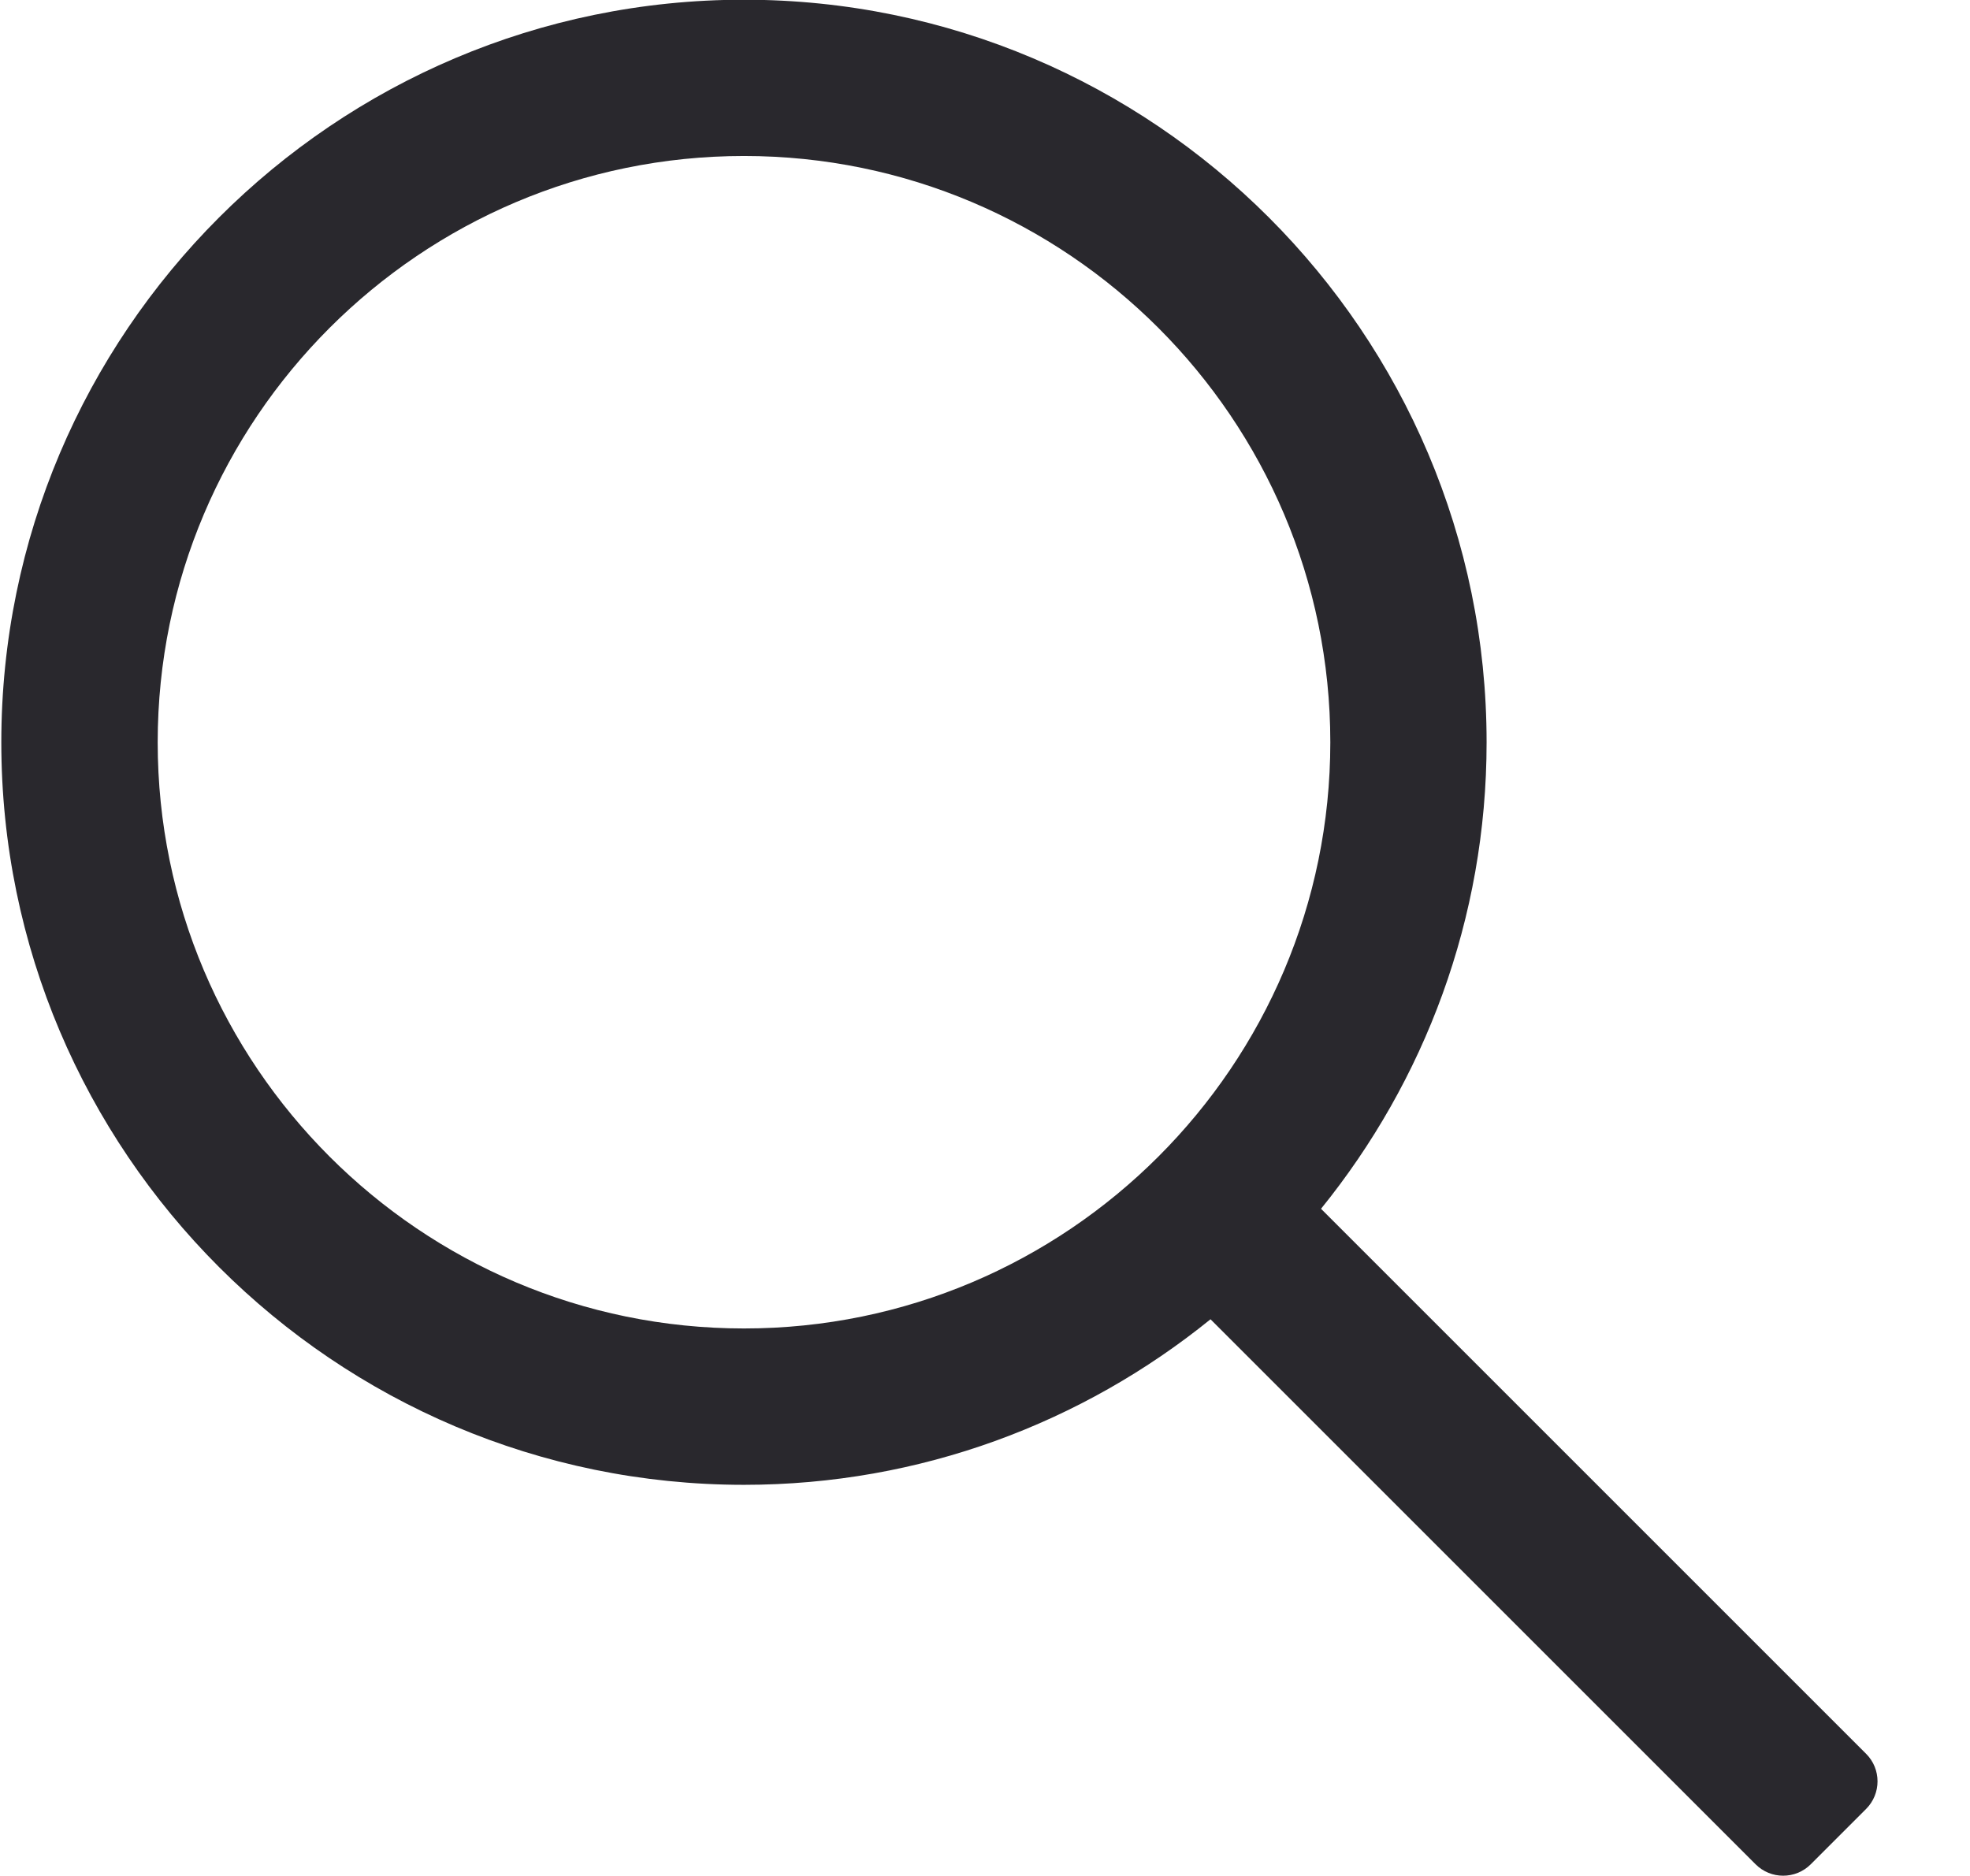
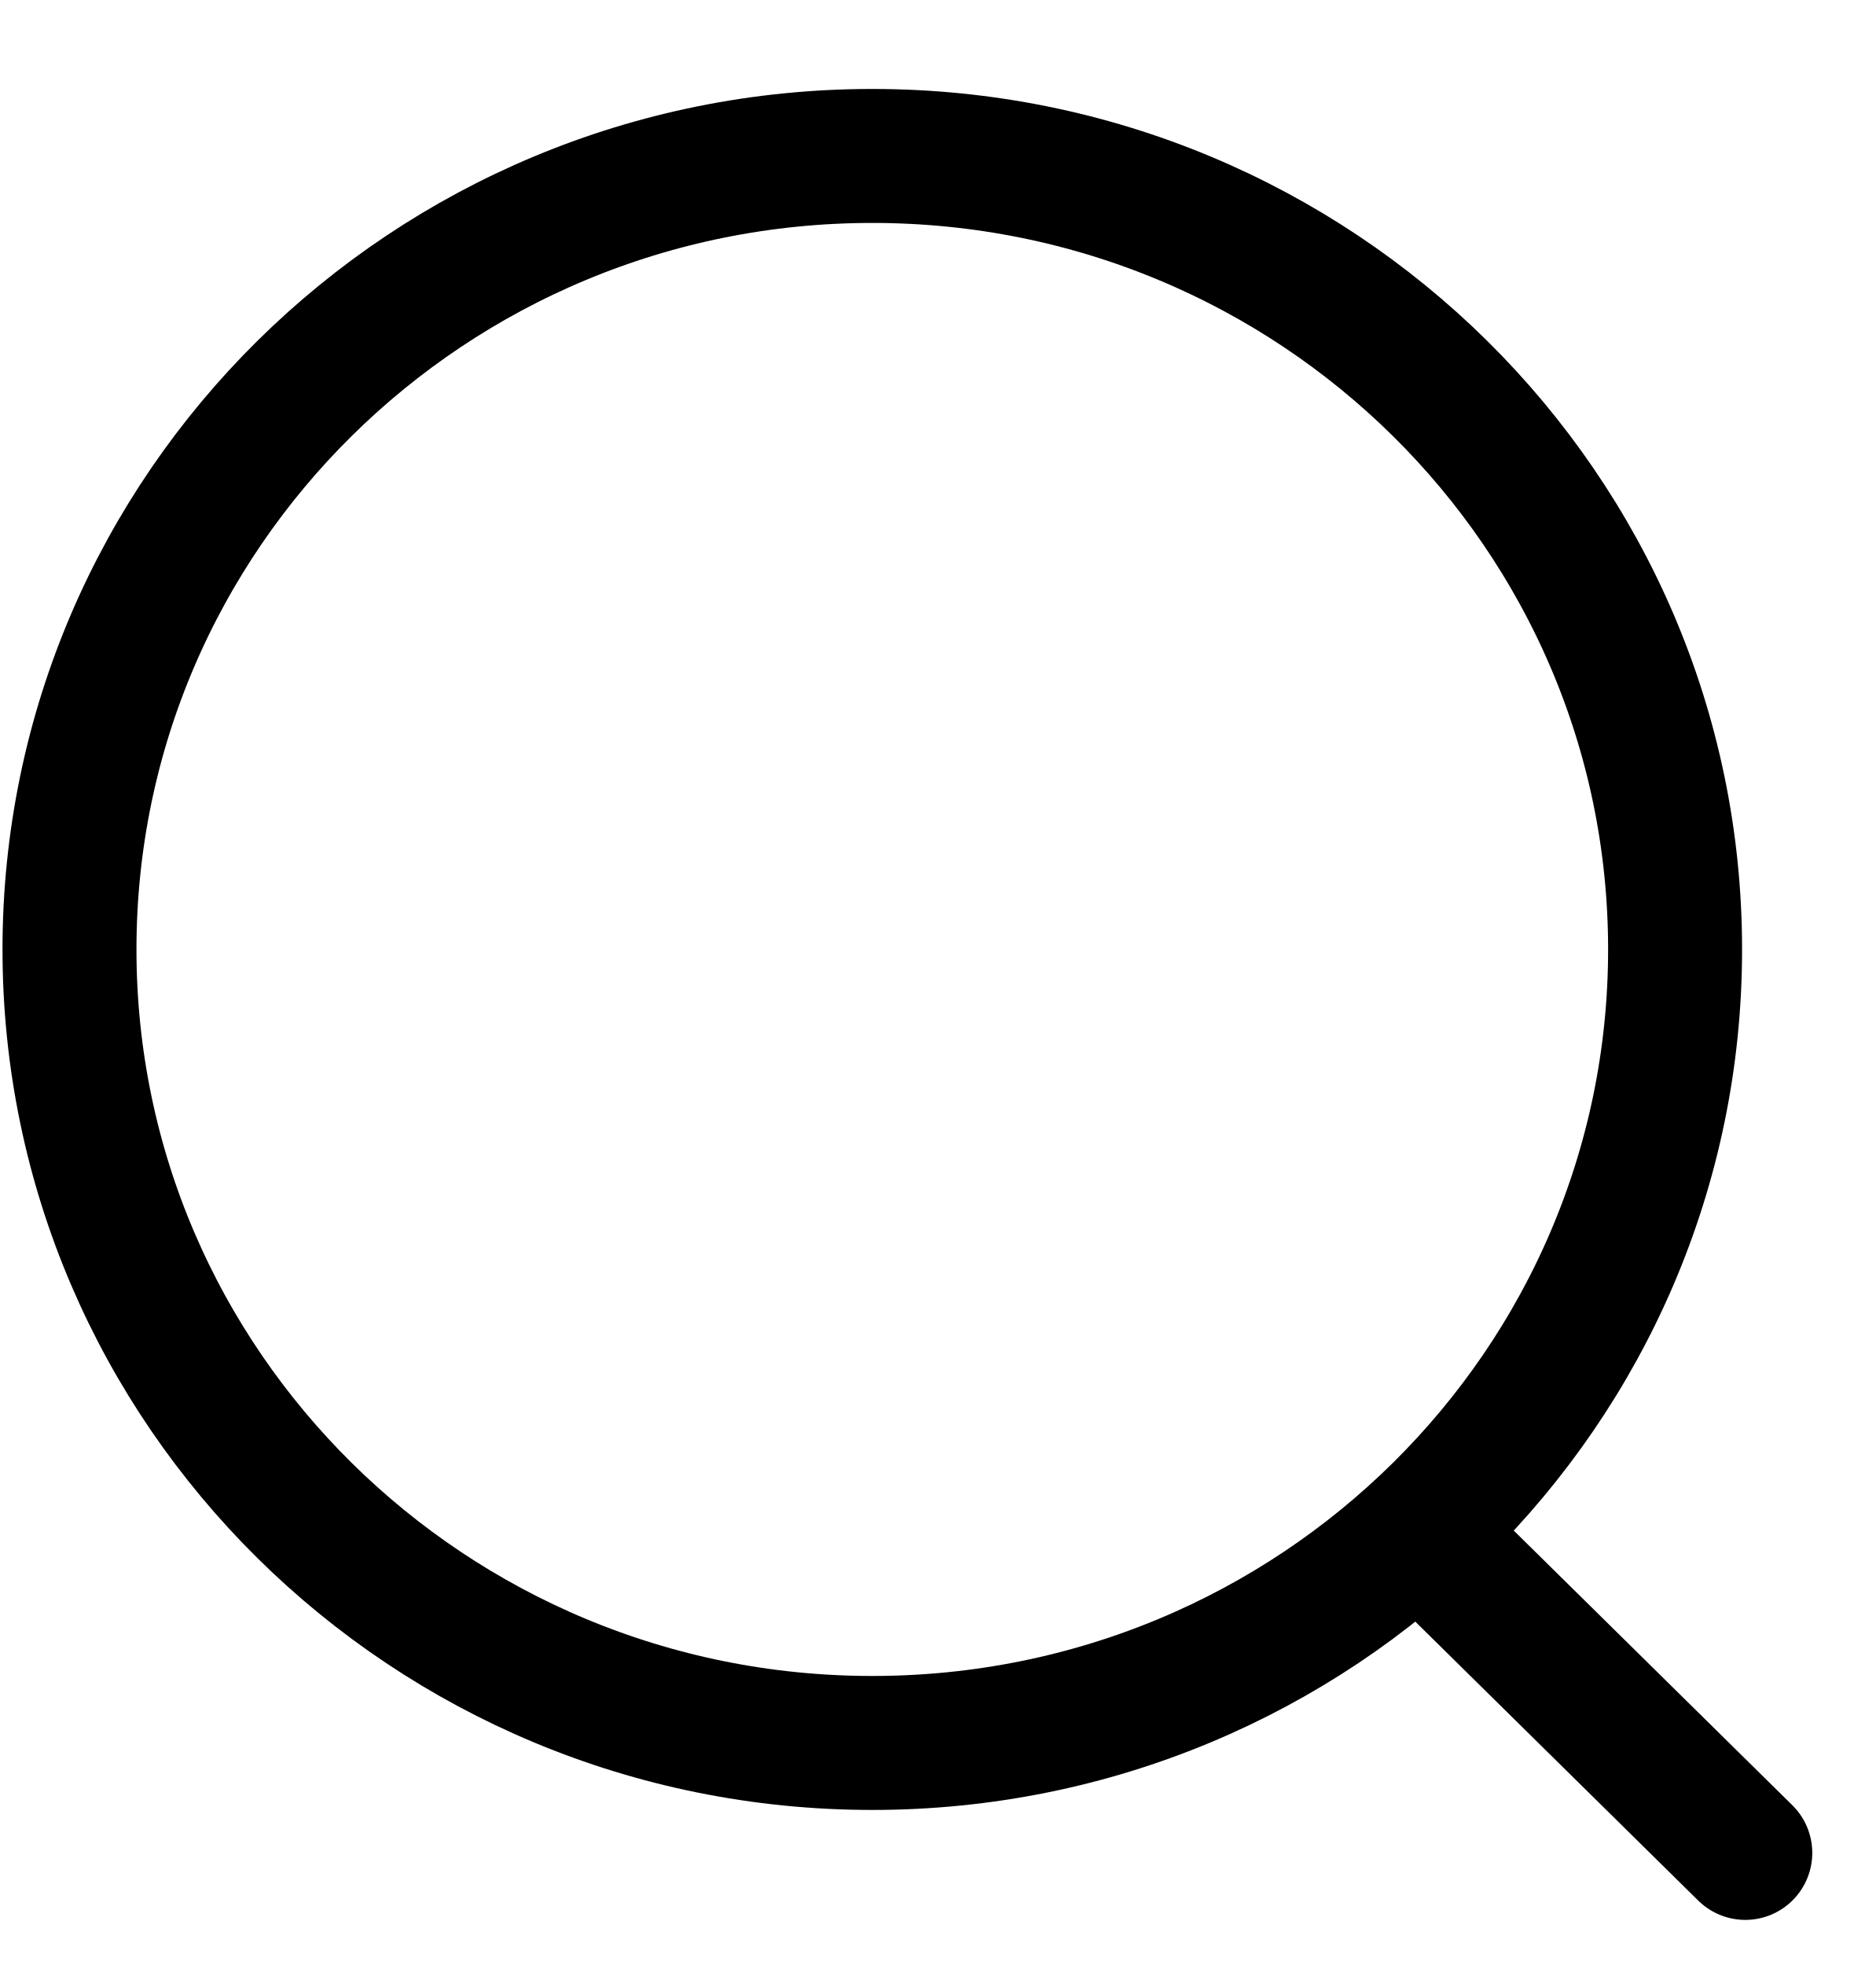
- <svg xmlns="http://www.w3.org/2000/svg" width="21px" height="20px">
-   <path fill-rule="evenodd" fill="rgb(41, 40, 45)" d="M19.892,18.697 L14.082,12.887 C15.184,11.526 15.847,9.796 15.847,7.914 C15.847,3.548 12.296,-0.003 7.931,-0.003 C3.565,-0.003 0.014,3.548 0.014,7.914 C0.014,12.279 3.565,15.830 7.931,15.830 C9.814,15.830 11.543,15.167 12.904,14.065 L18.714,19.875 C18.876,20.038 19.140,20.038 19.303,19.875 L19.892,19.286 C20.055,19.123 20.055,18.859 19.892,18.697 ZM7.931,14.163 C4.484,14.163 1.681,11.360 1.681,7.914 C1.681,4.467 4.484,1.663 7.931,1.663 C11.377,1.663 14.181,4.467 14.181,7.914 C14.181,11.360 11.377,14.163 7.931,14.163 Z" />
+ <svg xmlns="http://www.w3.org/2000/svg" width="21" height="22" viewBox="0 0 21 22" fill="none">
+   <ellipse cx="9.767" cy="10.63" rx="8.989" ry="8.884" stroke="black" stroke-width="1.5" stroke-linecap="round" stroke-linejoin="round" />
+   <path d="M16.018 17.271L19.542 20.745" stroke="black" stroke-width="1.5" stroke-linecap="round" stroke-linejoin="round" />
</svg>
